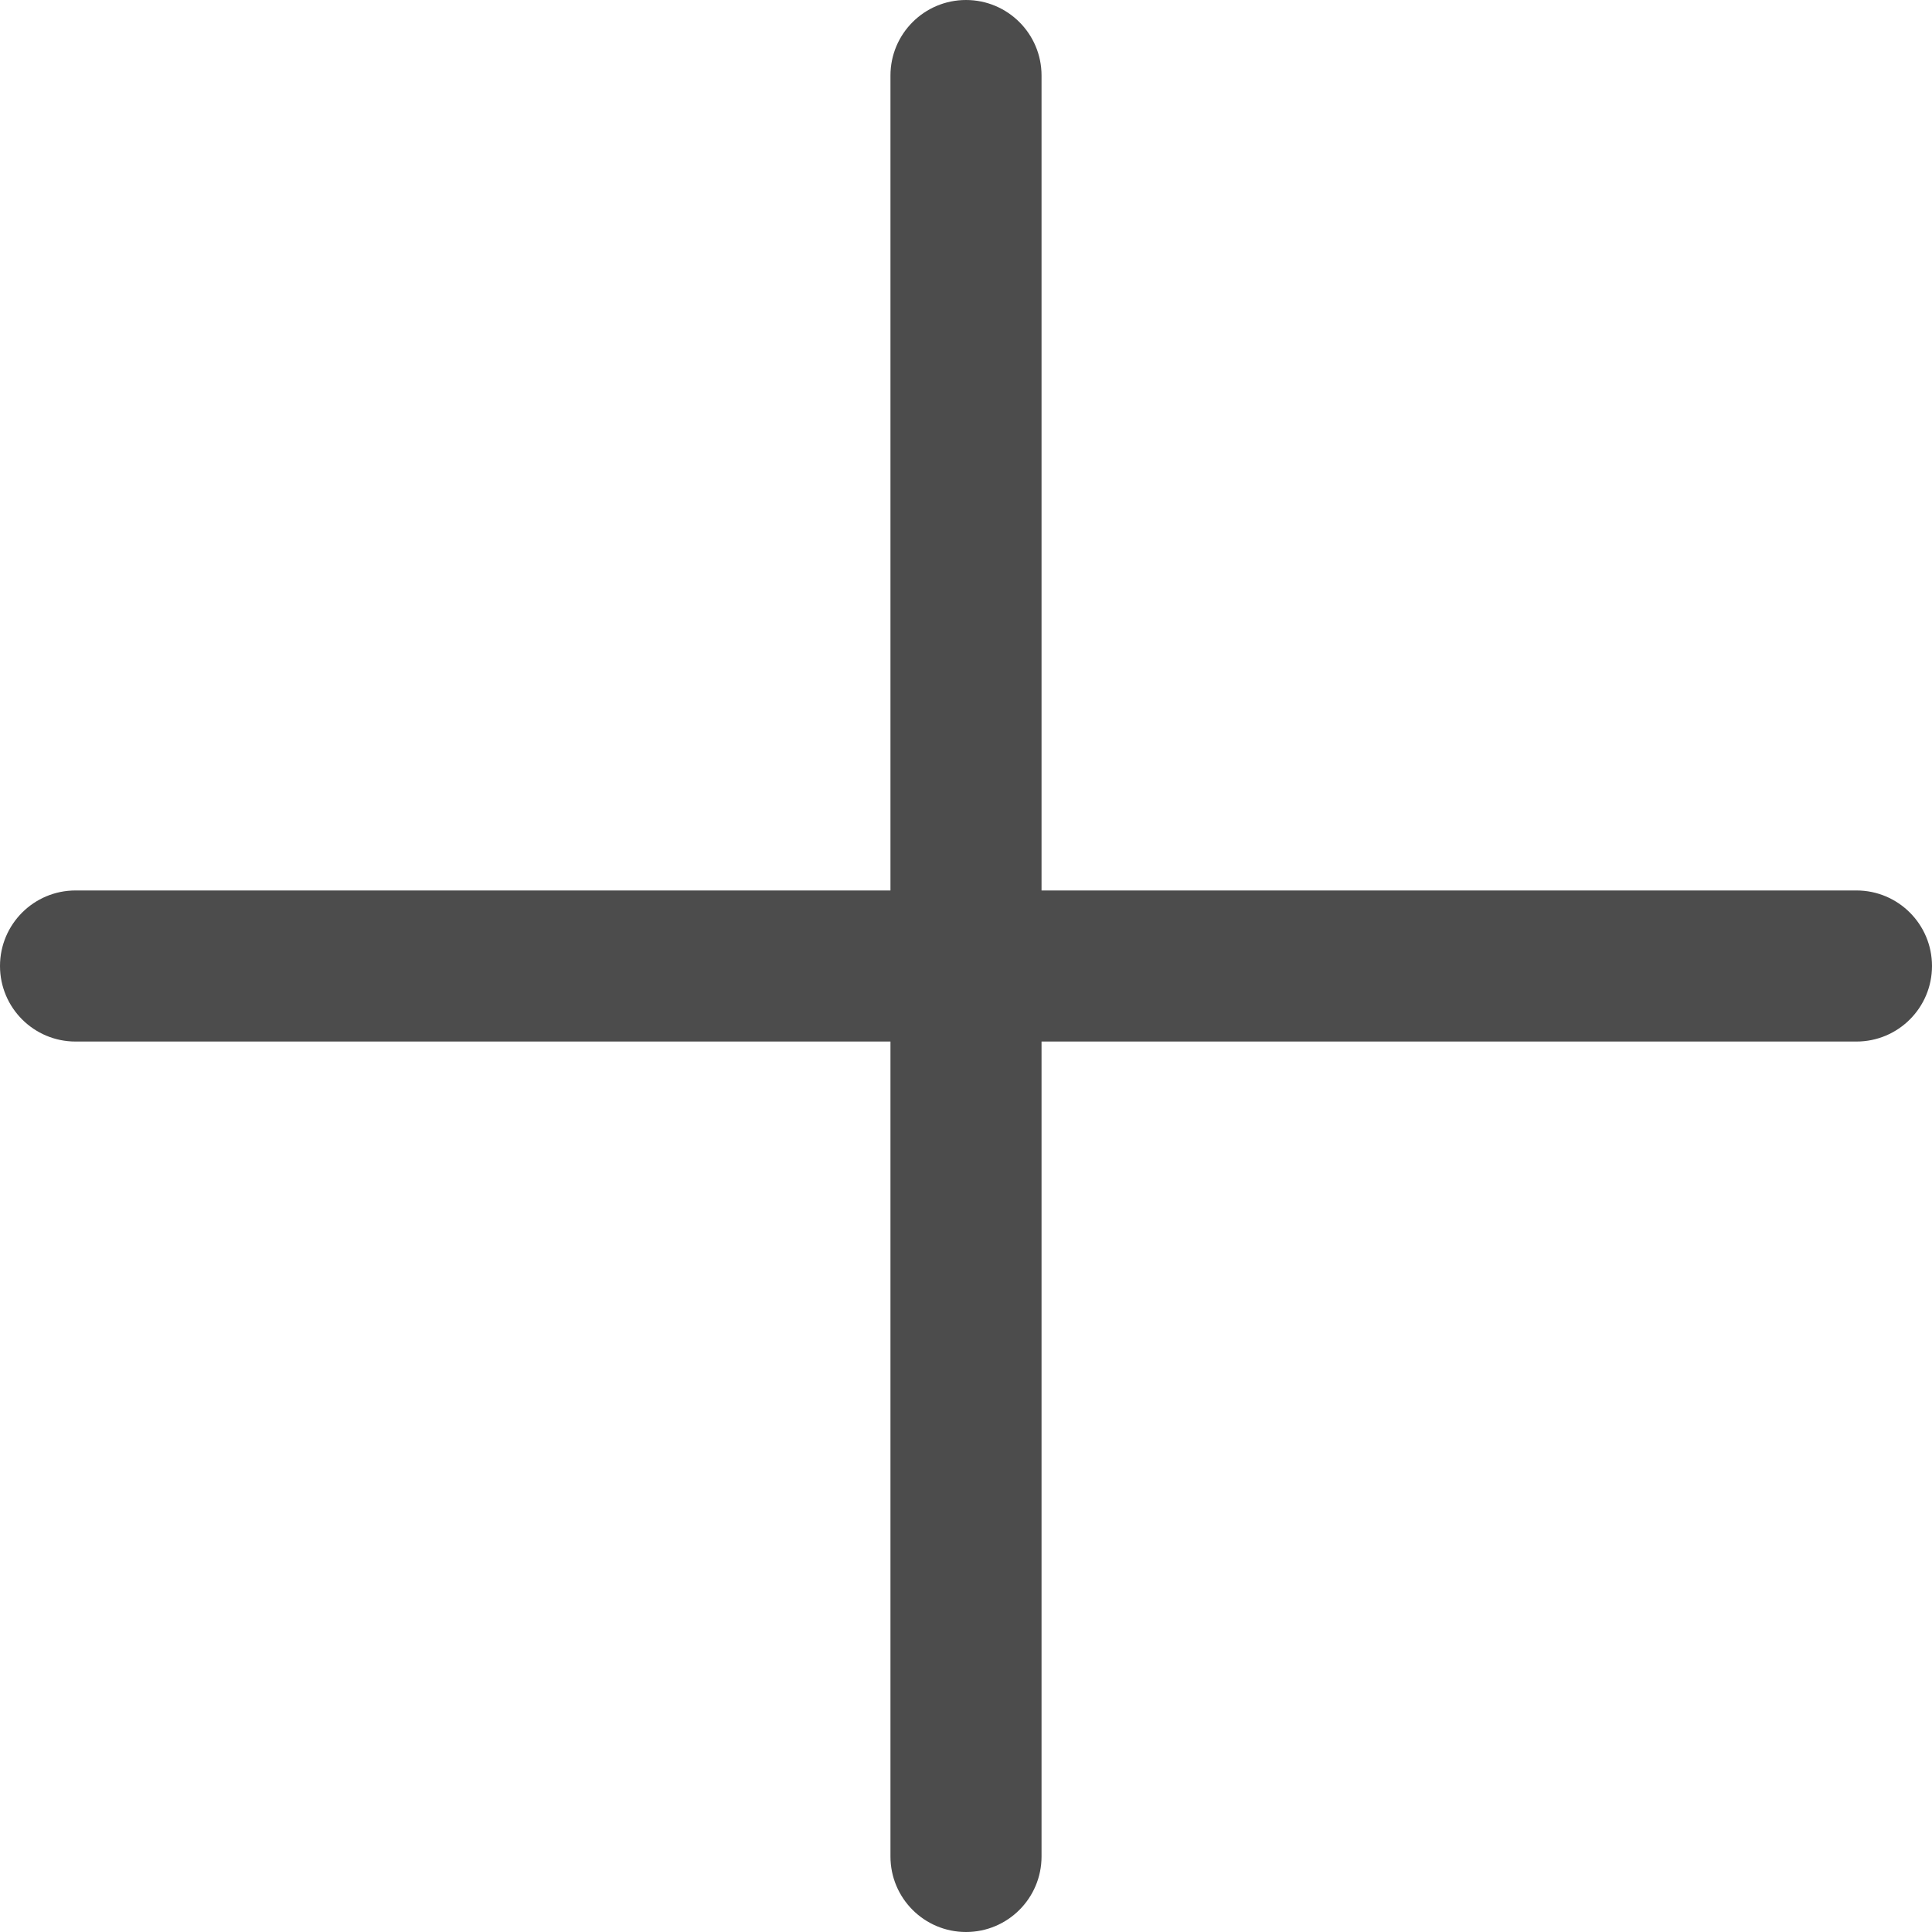
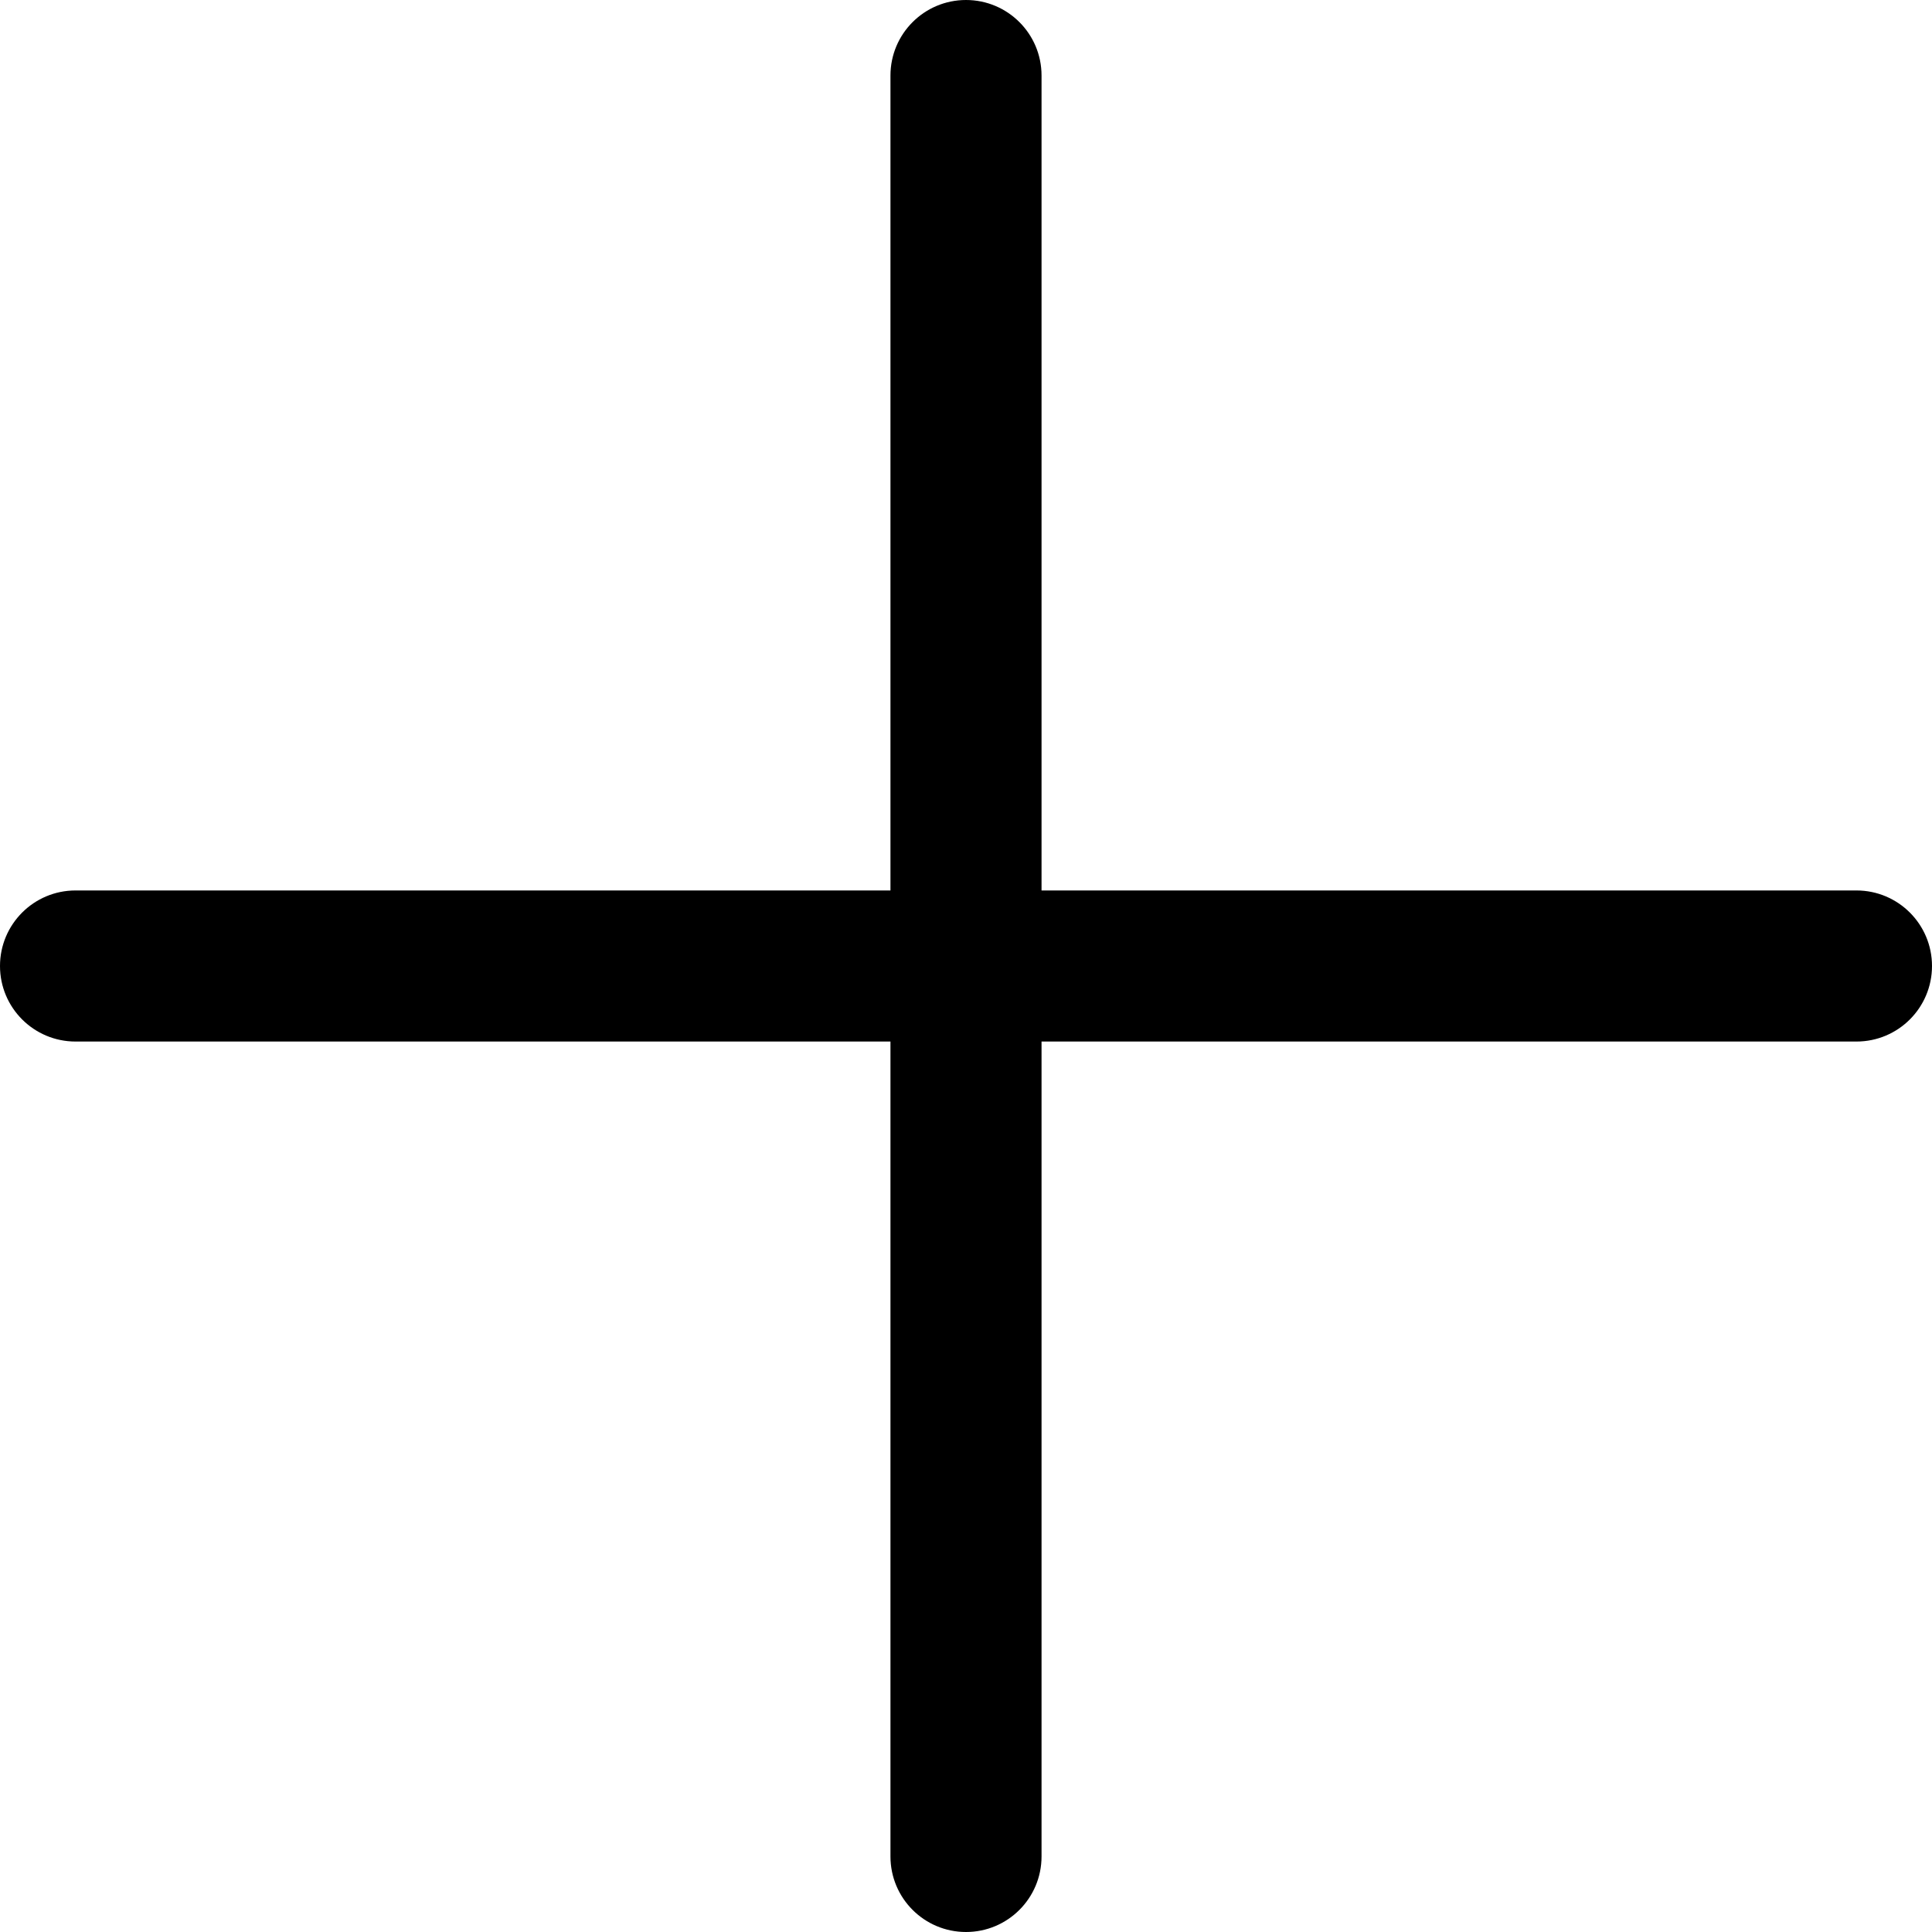
<svg xmlns="http://www.w3.org/2000/svg" width="10" height="10" viewBox="0 0 10 10" fill="none">
-   <g opacity="0.7">
+   <g>
    <path d="M9.609 4.609H5.391V0.391C5.391 0.175 5.216 0 5 0C4.784 0 4.609 0.175 4.609 0.391V4.609H0.391C0.175 4.609 0 4.784 0 5C0 5.216 0.175 5.391 0.391 5.391H4.609V9.609C4.609 9.825 4.784 10 5 10C5.216 10 5.391 9.825 5.391 9.609V5.391H9.609C9.825 5.391 10 5.216 10 5C10 4.784 9.825 4.609 9.609 4.609Z" fill="black" />
  </g>
</svg>
